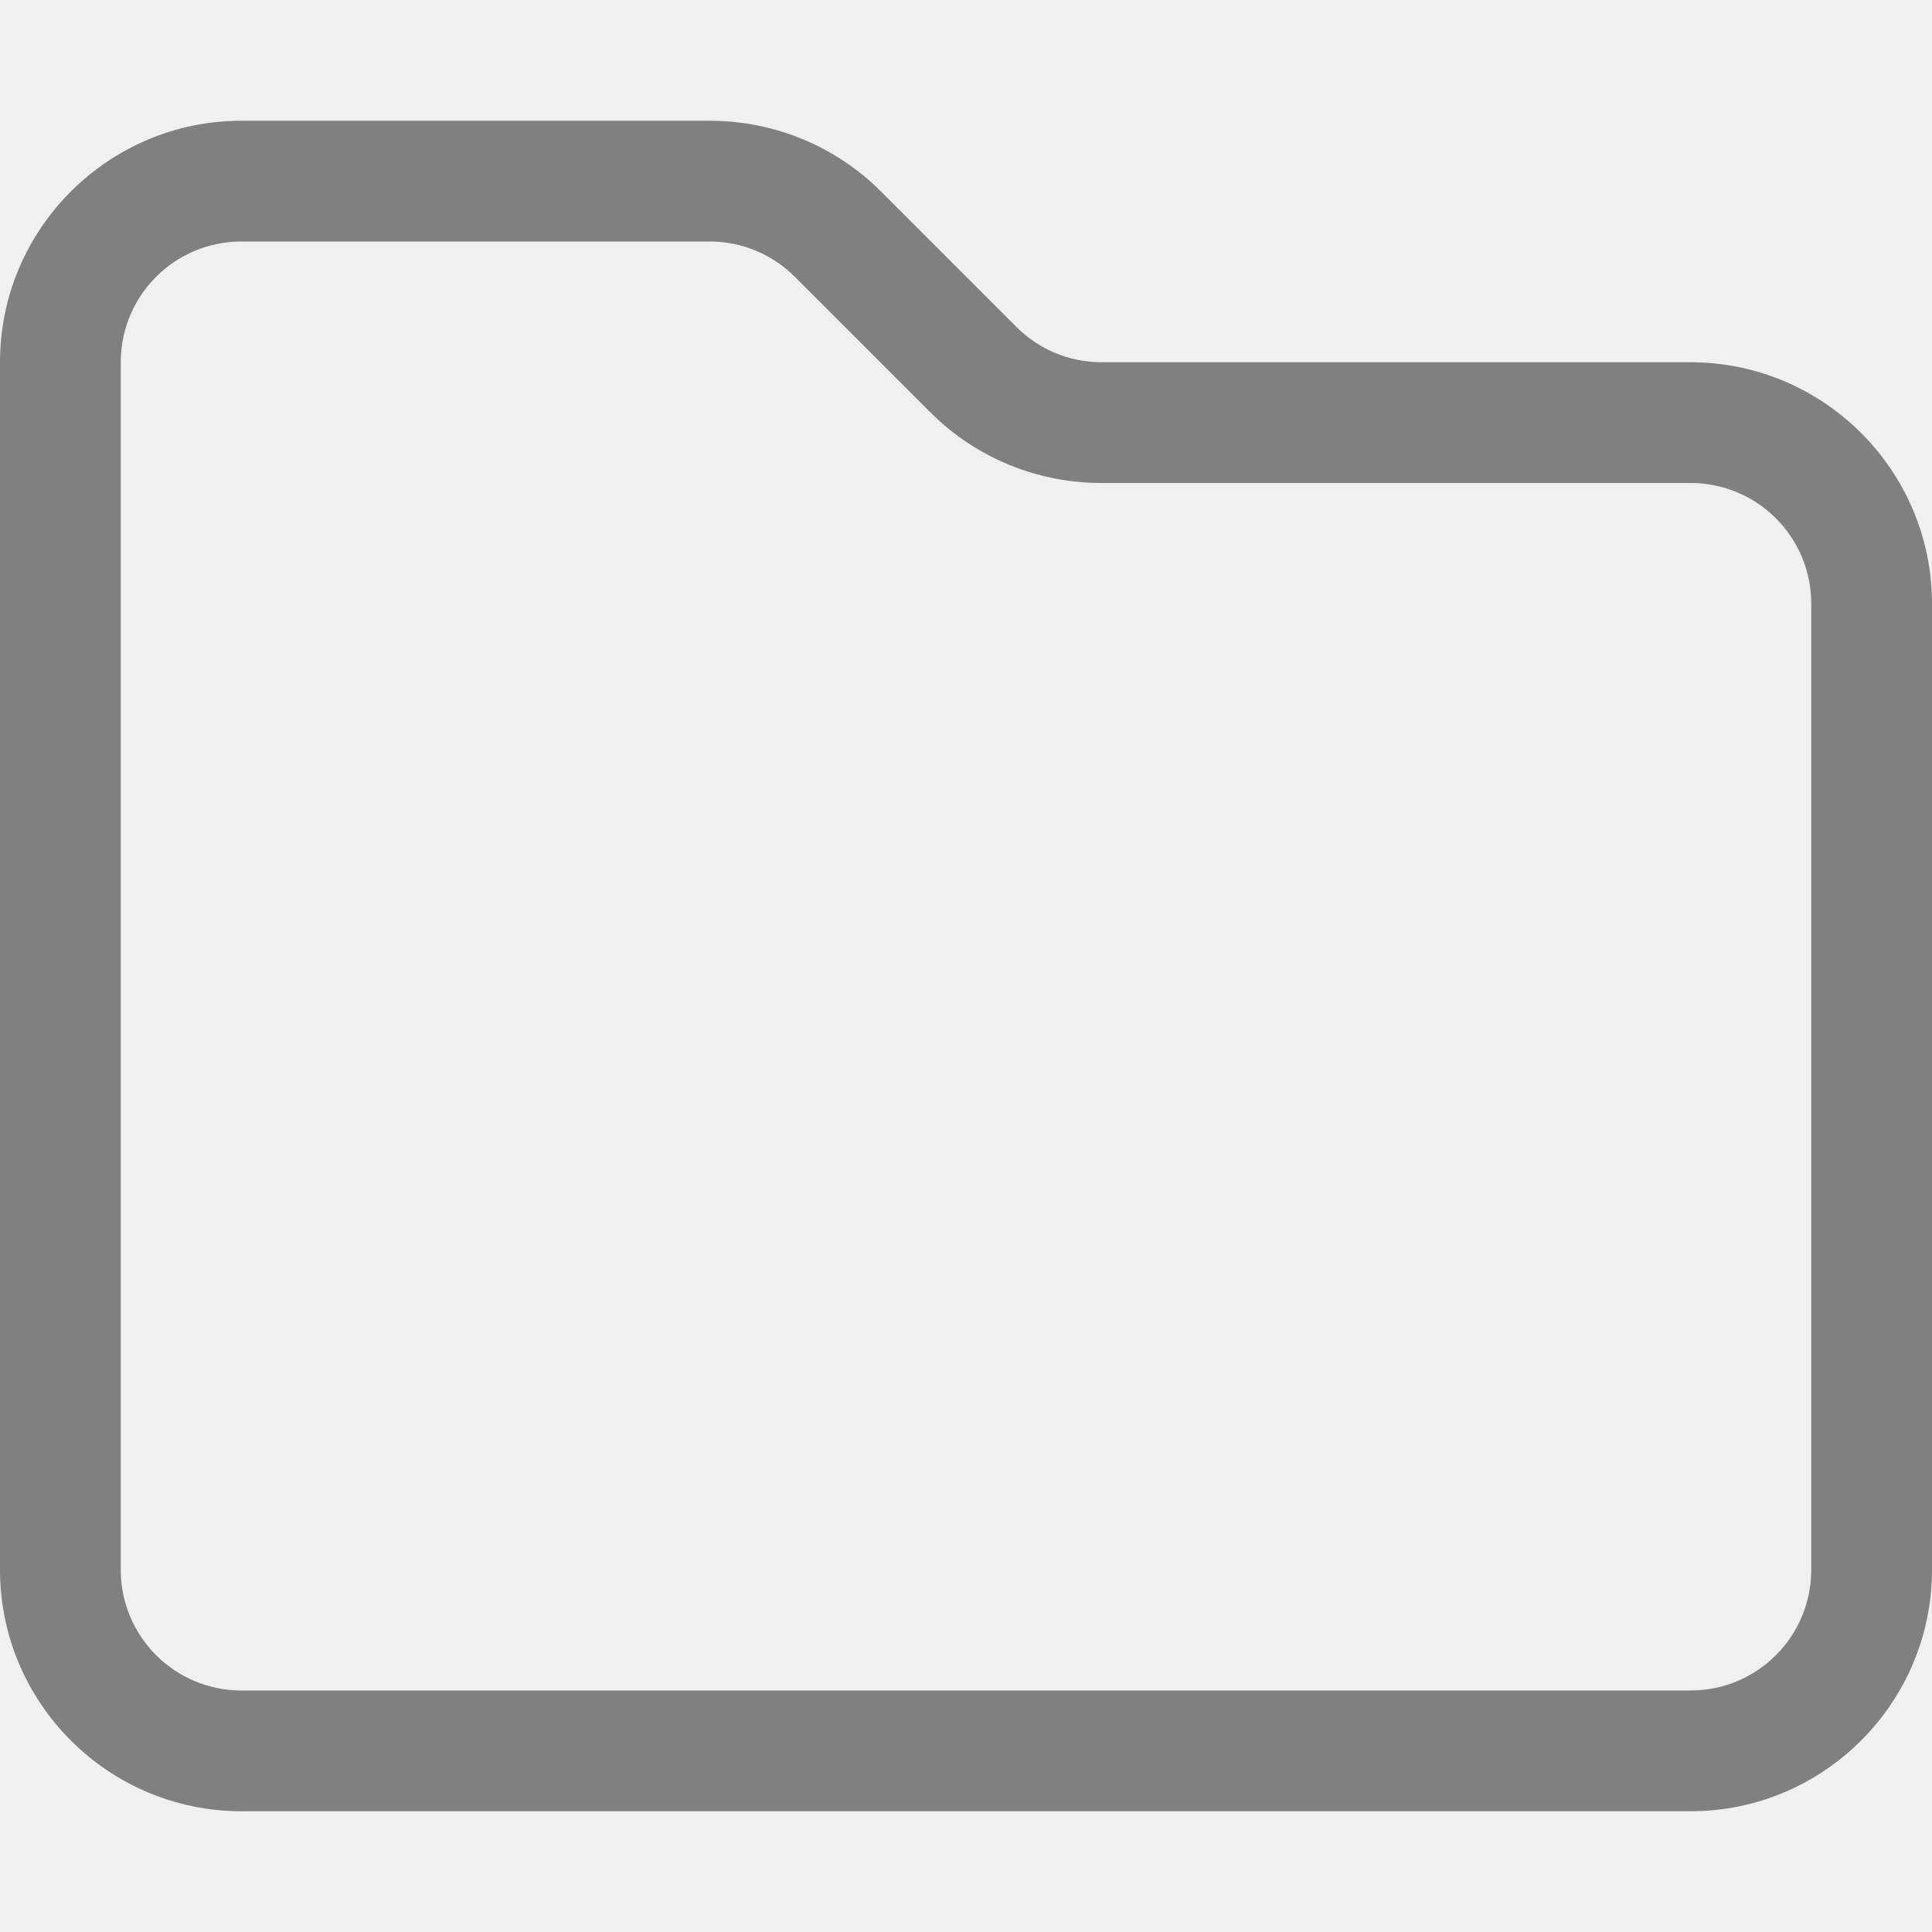
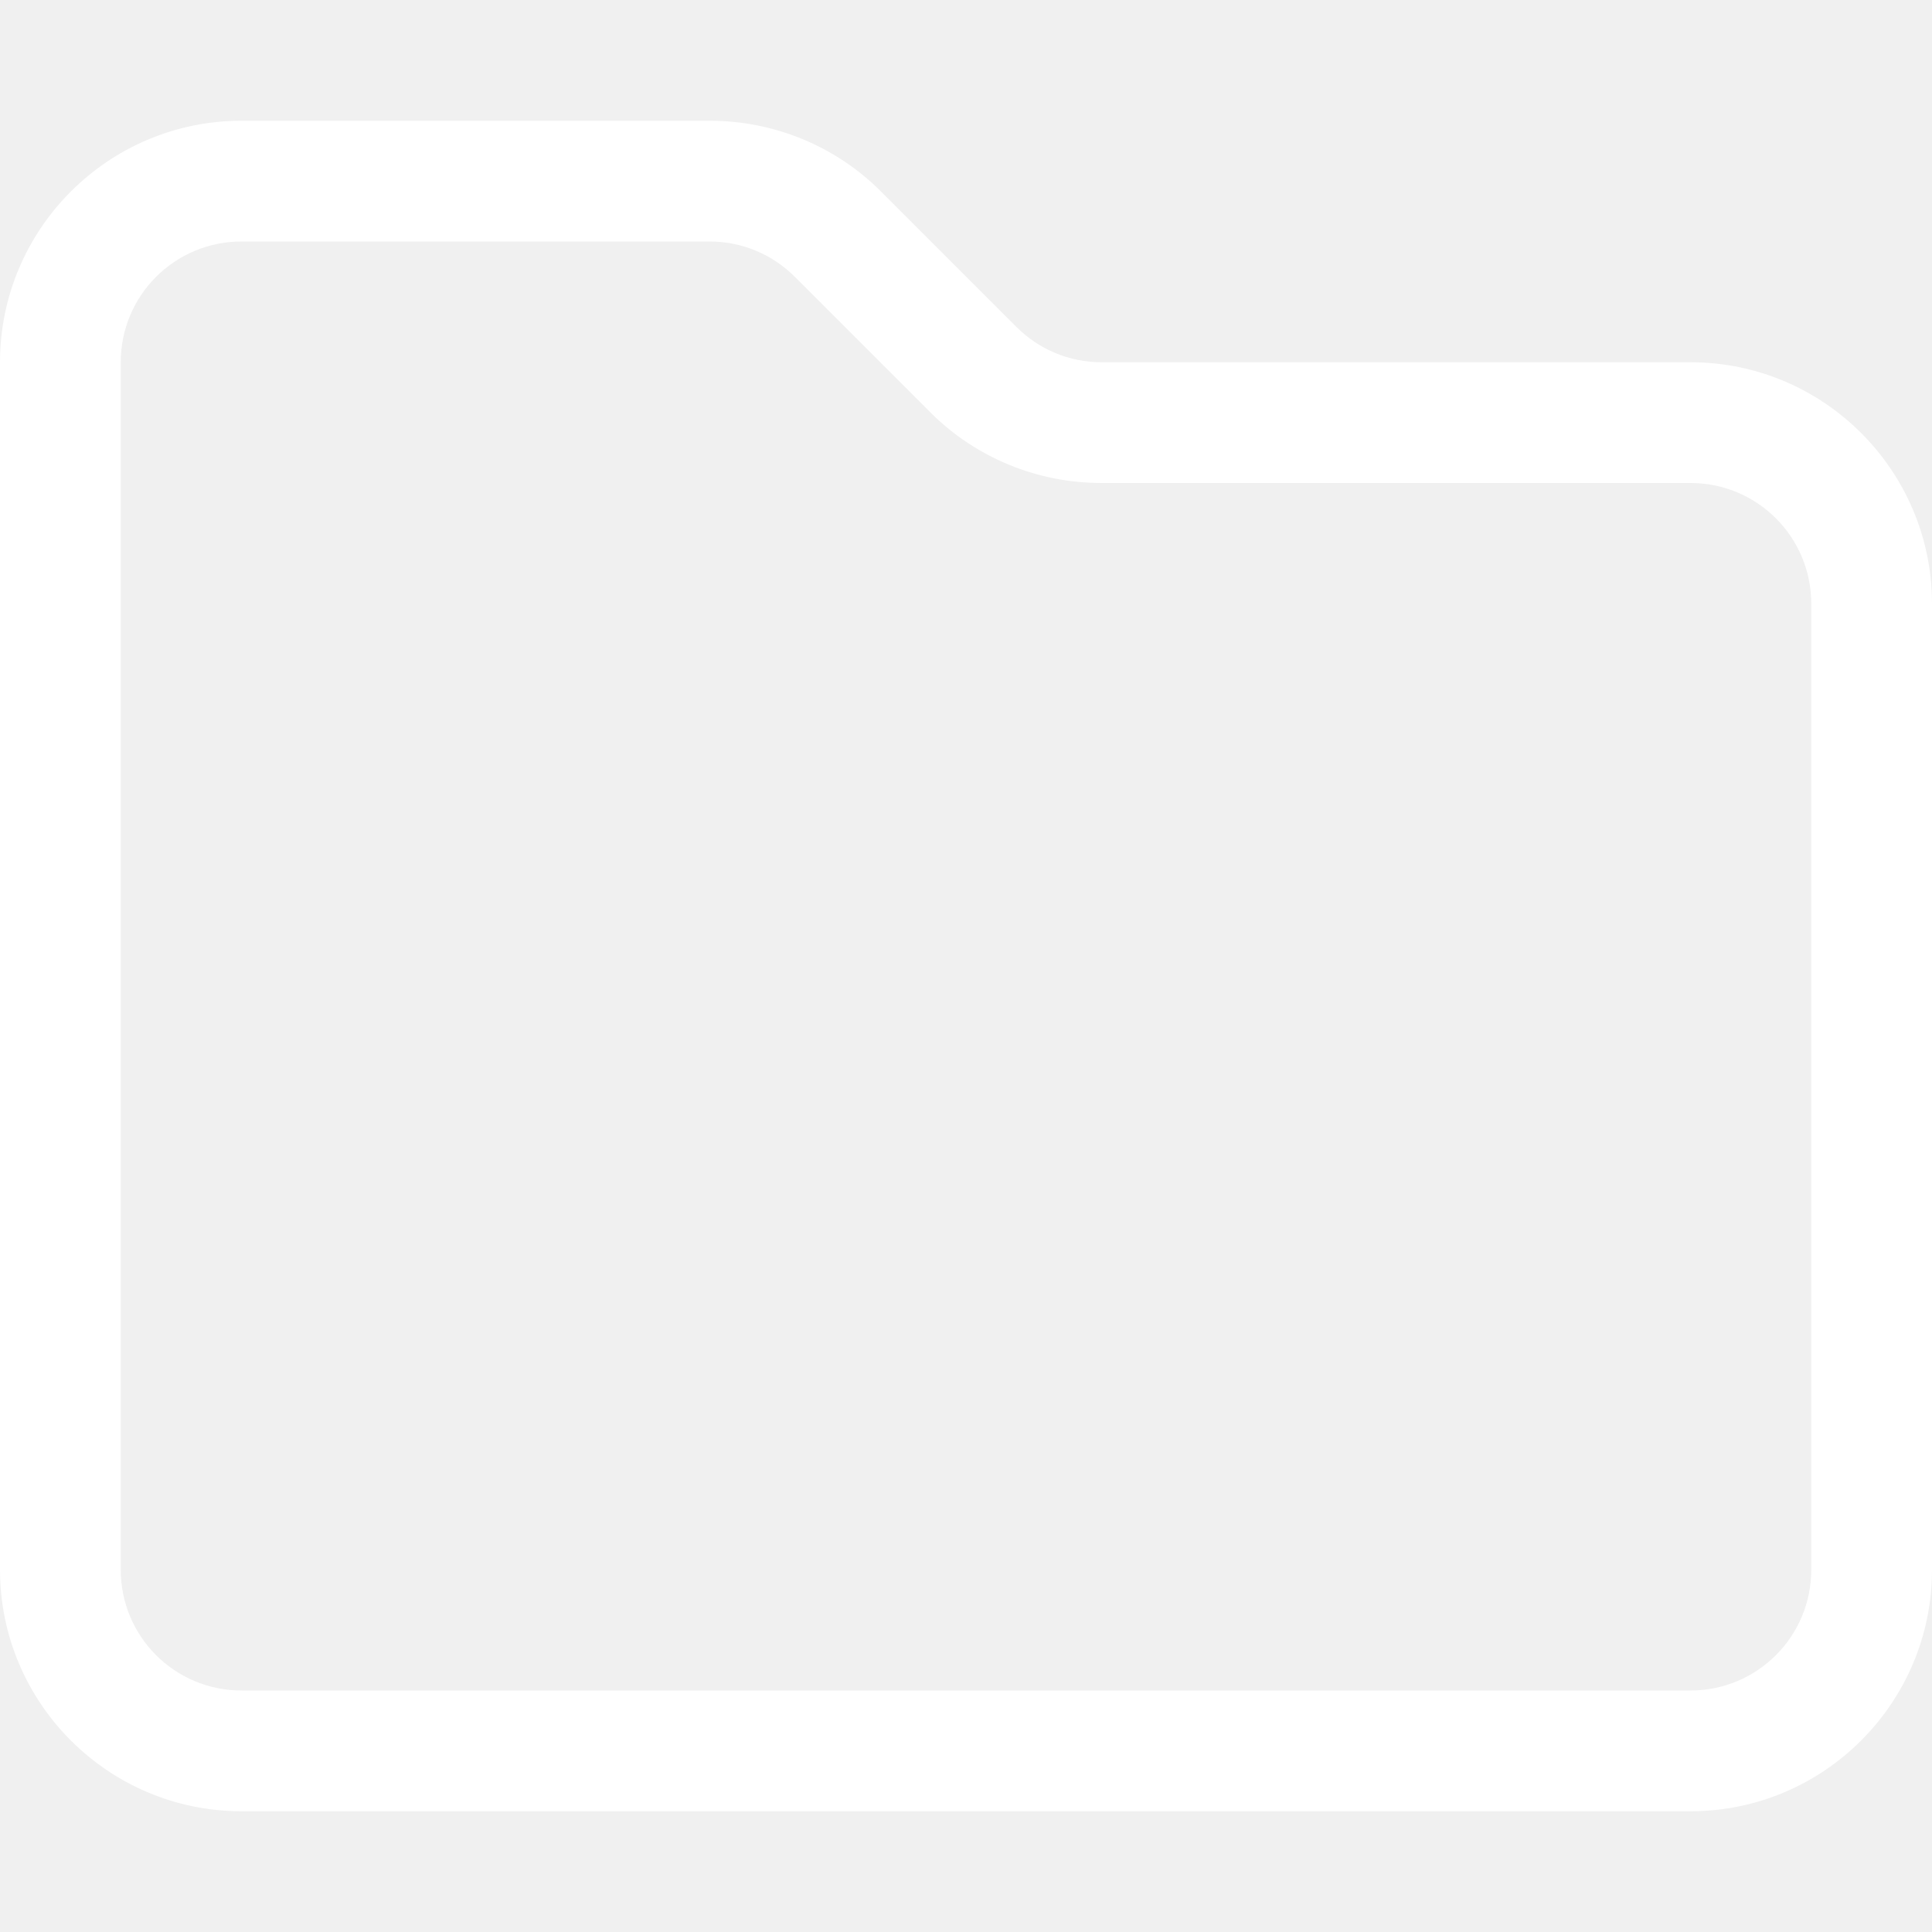
- <svg xmlns="http://www.w3.org/2000/svg" width="16" height="16" viewBox="0 0 16 16" fill="none">
-   <path d="M2 2C1.447 2 1 2.447 1 3V13C1 13.553 1.447 14 2 14H14C14.553 14 15 13.553 15 13V5C15 4.447 14.553 4 14 4H9.122C8.591 4 8.081 3.791 7.706 3.416L6.584 2.294C6.397 2.106 6.144 2 5.878 2H2ZM0 3C0 1.897 0.897 1 2 1H5.878C6.409 1 6.919 1.209 7.294 1.584L8.416 2.706C8.603 2.894 8.856 3 9.122 3H14C15.103 3 16 3.897 16 5V13C16 14.103 15.103 15 14 15H2C0.897 15 0 14.103 0 13V3Z" fill="#808080" />
+ <svg xmlns="http://www.w3.org/2000/svg" width="16" height="16" viewBox="0 0 16 16" fill="none" version="1.1" id="svg1">
+   <defs id="defs1" />
+   <path d="M2 2C1.447 2 1 2.447 1 3V13C1 13.553 1.447 14 2 14H14C14.553 14 15 13.553 15 13V5C15 4.447 14.553 4 14 4H9.122C8.591 4 8.081 3.791 7.706 3.416L6.584 2.294C6.397 2.106 6.144 2 5.878 2H2ZM0 3C0 1.897 0.897 1 2 1H5.878C6.409 1 6.919 1.209 7.294 1.584L8.416 2.706C8.603 2.894 8.856 3 9.122 3H14C15.103 3 16 3.897 16 5V13C16 14.103 15.103 15 14 15H2C0.897 15 0 14.103 0 13V3Z" fill="#808080" id="path1" style="fill:#ffffff;fill-opacity:1" />
</svg>
